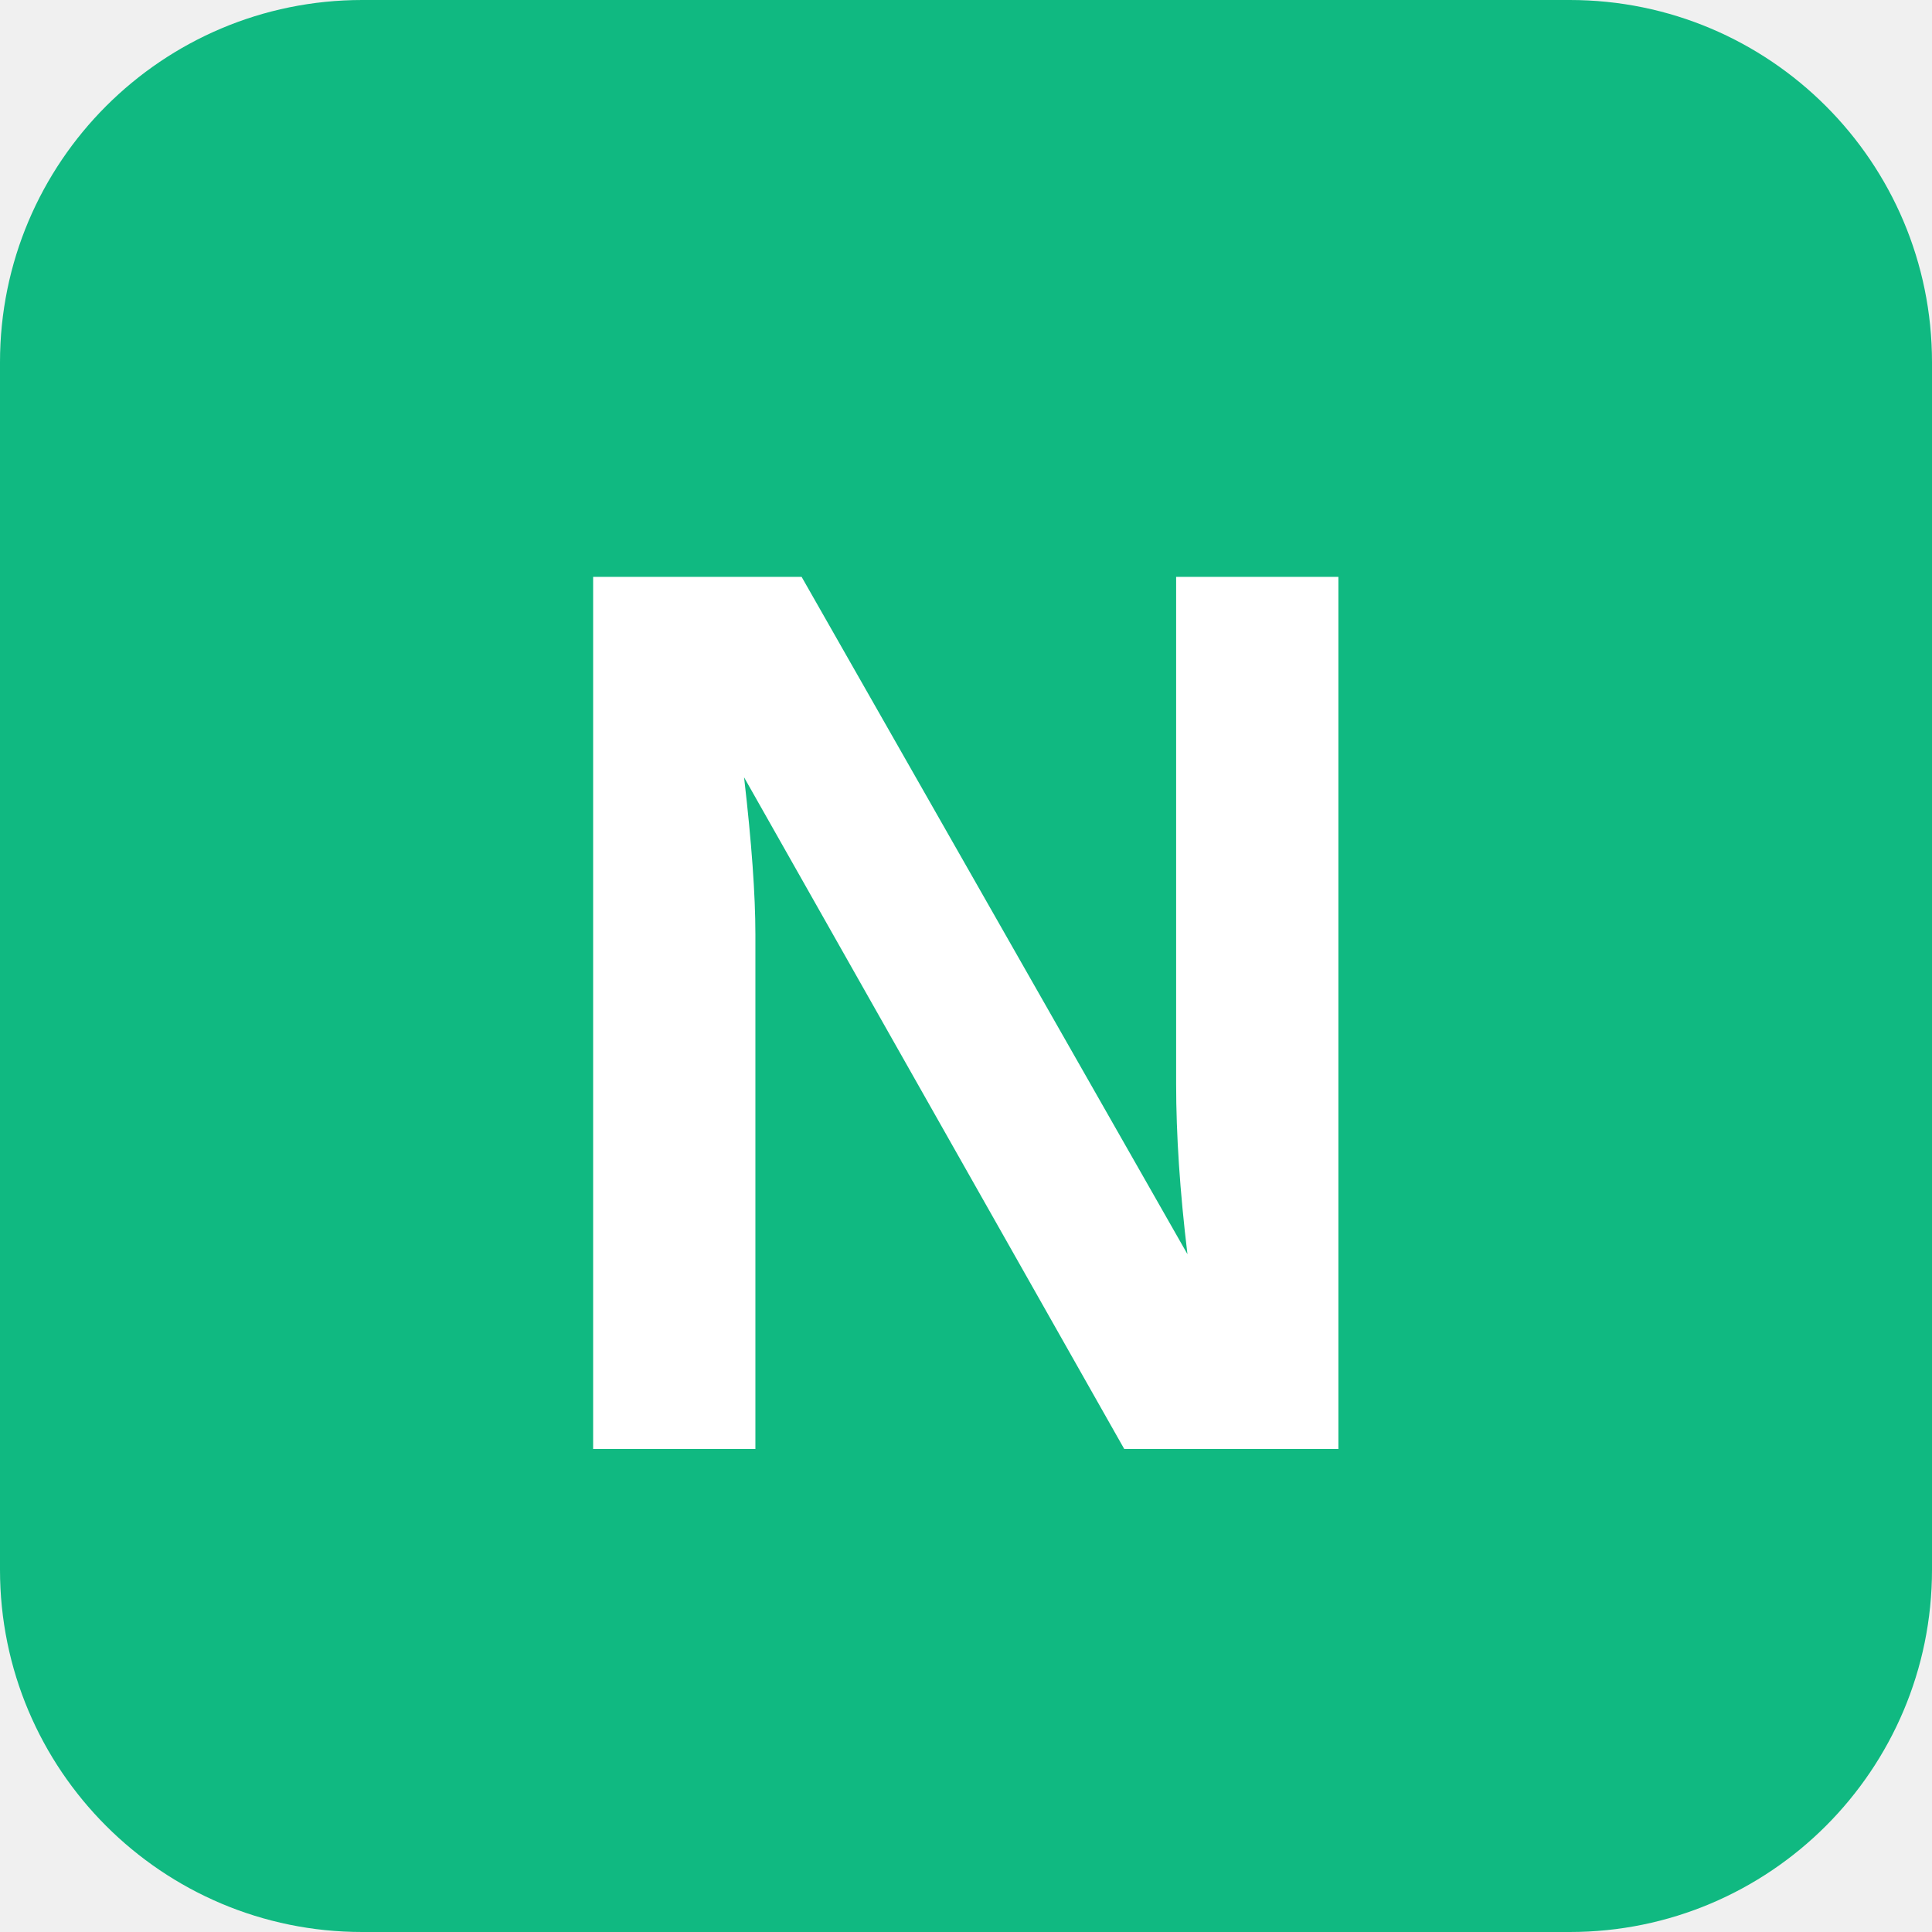
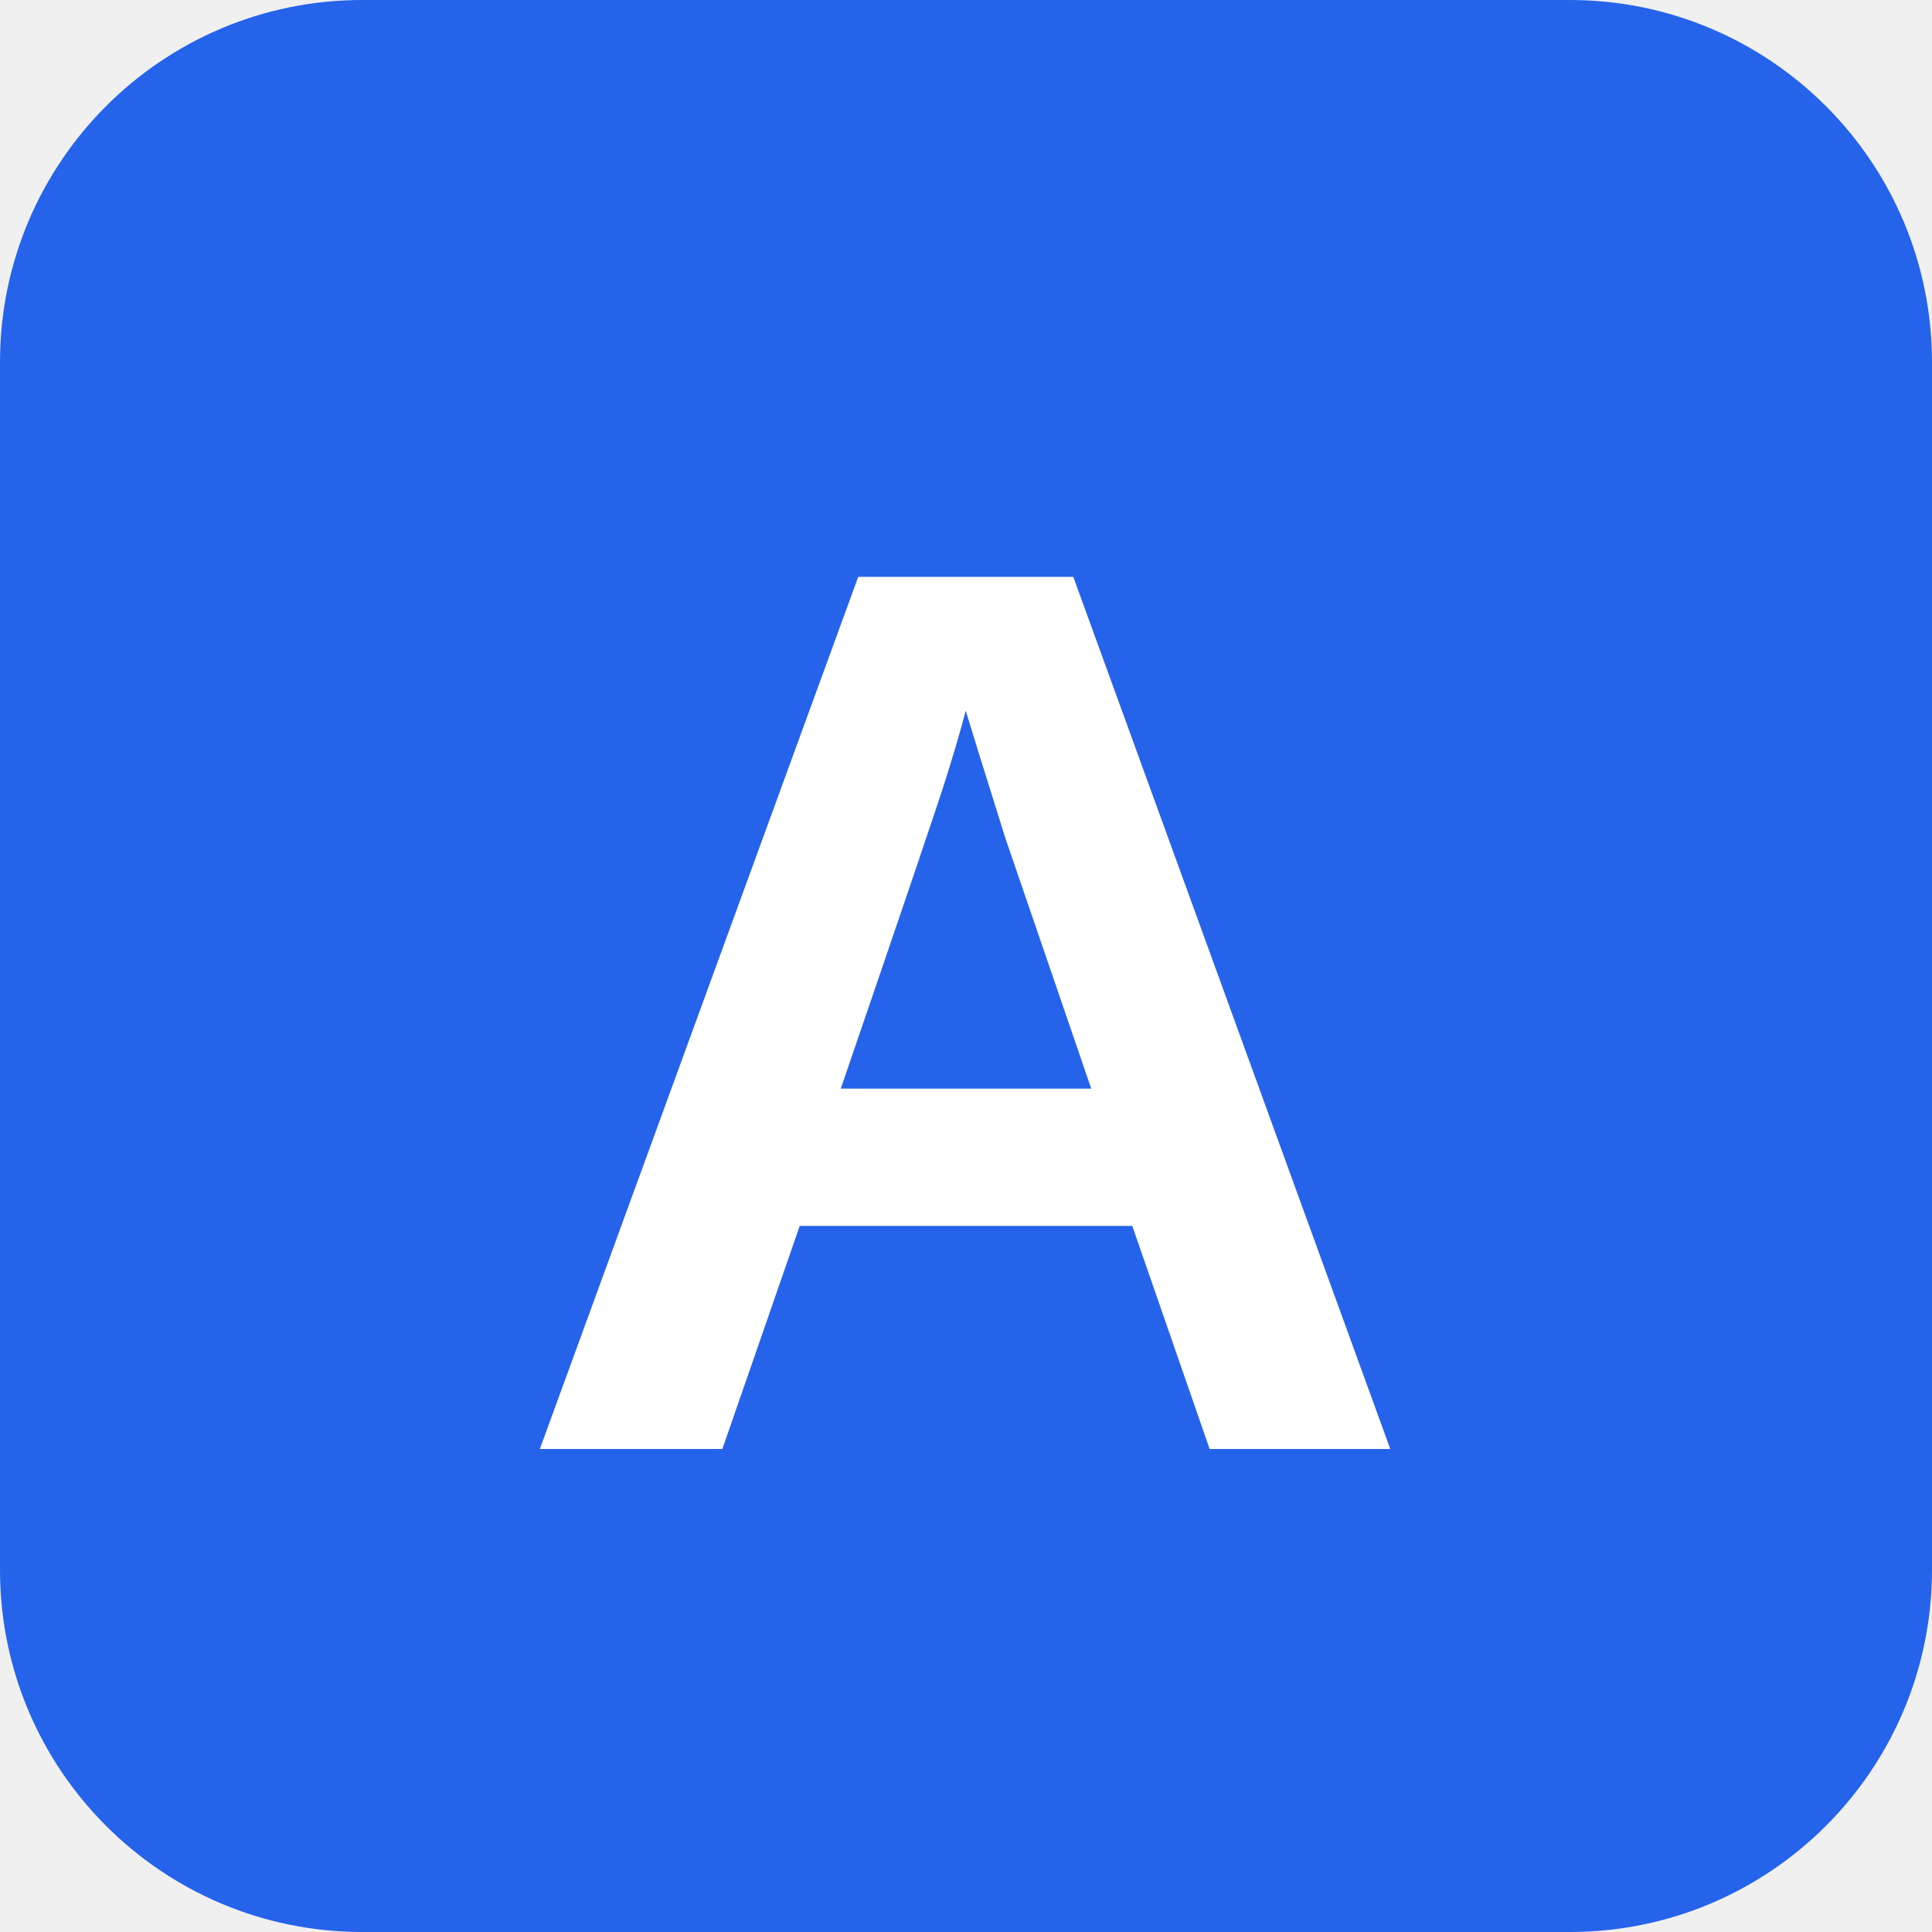
<svg xmlns="http://www.w3.org/2000/svg" viewBox="0 0 64 64" width="64" height="64">
-   <rect width="64" height="64" fill="#10b981" rx="12" />
-   <text x="32" y="48" font-family="Arial, sans-serif" font-size="42" font-weight="bold" fill="white" text-anchor="middle">N</text>
+   <rect width="64" height="64" fill="#2563eb" rx="12" />
+   <text x="32" y="48" font-family="Arial, sans-serif" font-size="42" font-weight="bold" fill="white" text-anchor="middle">A</text>
</svg>
